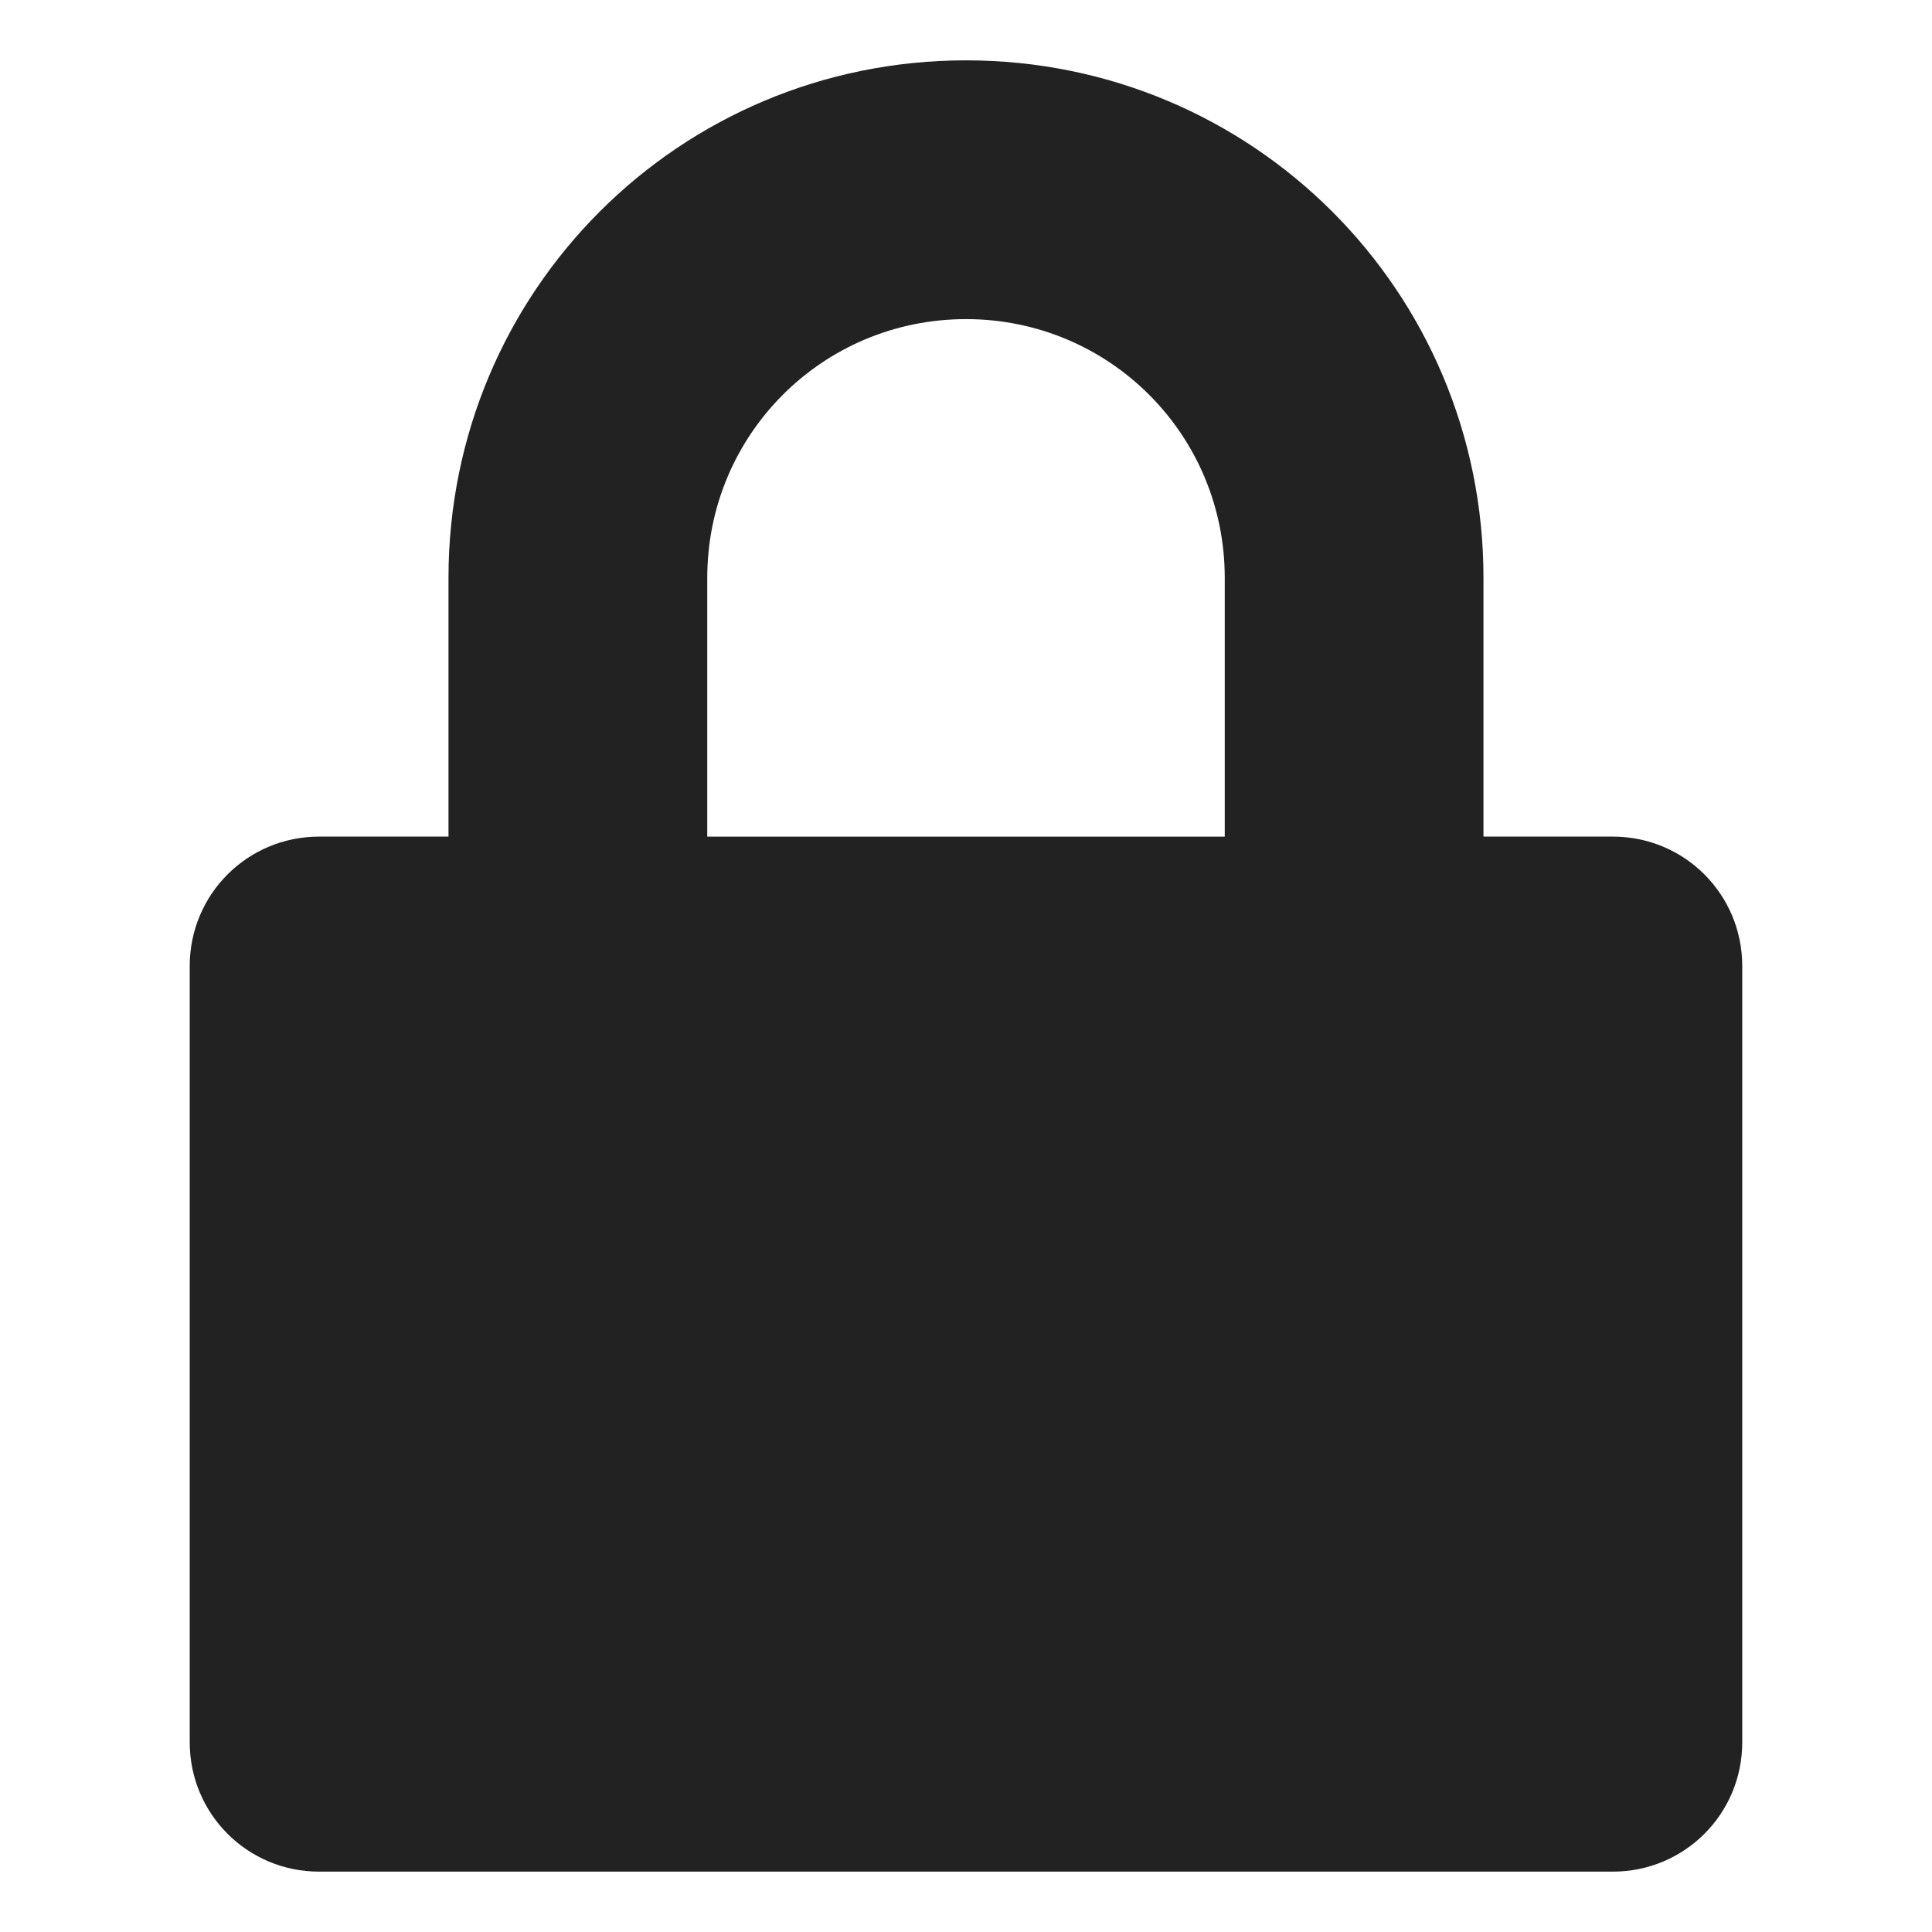
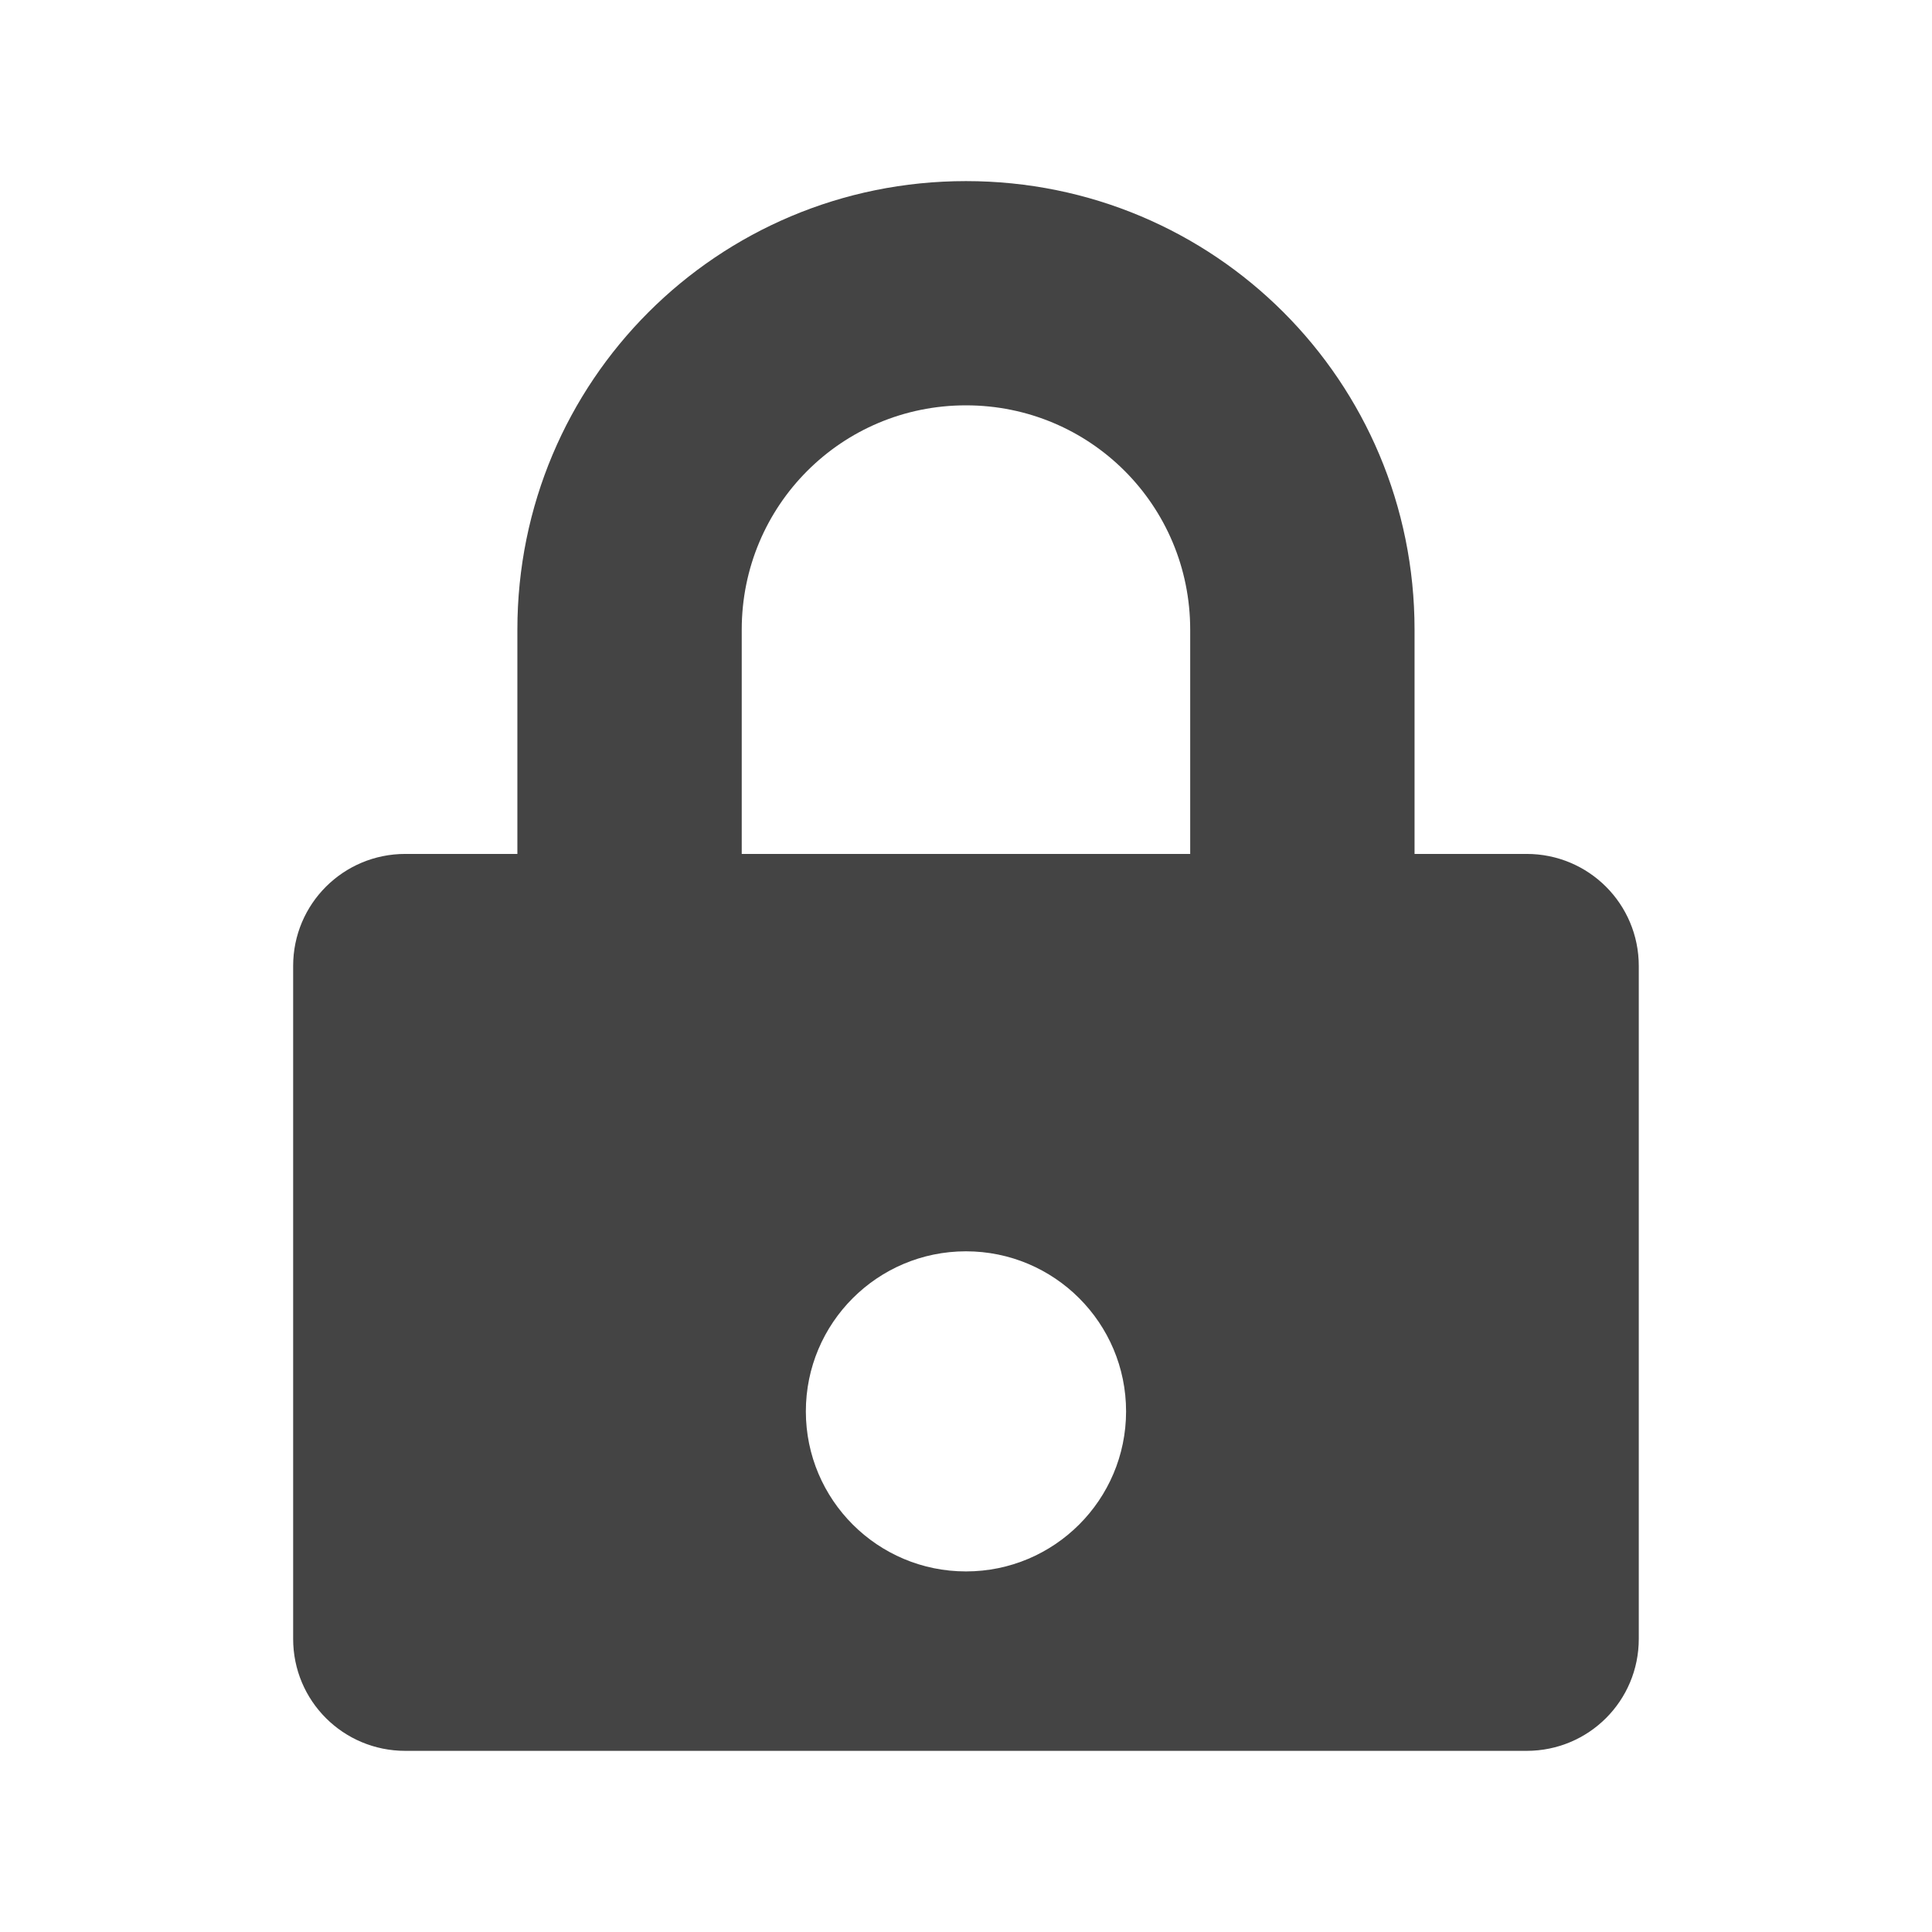
- <svg xmlns="http://www.w3.org/2000/svg" xmlns:xlink="http://www.w3.org/1999/xlink" width="64" height="64" id="svg2424" version="1.0">
+ <svg xmlns="http://www.w3.org/2000/svg" xmlns:xlink="http://www.w3.org/1999/xlink" width="16" height="16" id="svg2424" version="1.0">
  <defs id="defs2426">
    <linearGradient gradientUnits="userSpaceOnUse" id="path1082_2_" y2="129.347" x2="112.499" y1="6.137" x1="112.499" gradientTransform="translate(287,-83)">
      <stop id="stop193" offset="0" style="stop-color:#ffffff;stop-opacity:0" />
      <stop id="stop195" offset="1" style="stop-color:#ffffff;stop-opacity:0.275;" />
      <midPointStop id="midPointStop197" style="stop-color:#FFFFFF" offset="0" />
      <midPointStop id="midPointStop199" style="stop-color:#FFFFFF" offset="0.5" />
      <midPointStop id="midPointStop201" style="stop-color:#000000" offset="1" />
    </linearGradient>
    <linearGradient id="linearGradient3388">
      <stop style="stop-color:#000000;stop-opacity:0;" offset="0" id="stop3390" />
      <stop style="stop-color:#000000;stop-opacity:0.371;" offset="1" id="stop3392" />
    </linearGradient>
    <linearGradient id="linearGradient4346">
      <stop style="stop-color:#00bdec;stop-opacity:1" offset="0" id="stop4348" />
      <stop style="stop-color:#40bfde;stop-opacity:1" offset="1" id="stop4350" />
    </linearGradient>
    <linearGradient xlink:href="#linearGradient4346" id="linearGradient4352" x1="400.614" y1="634.151" x2="616.486" y2="666.978" gradientUnits="userSpaceOnUse" />
    <linearGradient id="linearGradient5323">
      <stop style="stop-color:#6e6e6e;stop-opacity:1" offset="0" id="stop5325" />
      <stop style="stop-color:#4d4d4d;stop-opacity:1" offset="1" id="stop5327" />
    </linearGradient>
    <linearGradient xlink:href="#linearGradient5323" id="linearGradient5329" x1="291.836" y1="238.082" x2="650.814" y2="348.969" gradientUnits="userSpaceOnUse" />
    <linearGradient xlink:href="#path1082_2_" id="linearGradient2216" gradientUnits="userSpaceOnUse" gradientTransform="matrix(-0.3937741,0,0,0.393752,978.3497,416.9815)" x1="541.335" y1="104.507" x2="606.912" y2="303.14" />
+     <style id="current-color-scheme" type="text/css">
+    .ColorScheme-Text { color:#dfdfdf; } .ColorScheme-Highlight { color:#4285f4; }
+   </style>
+     <style id="current-color-scheme-4" type="text/css">
+    .ColorScheme-Text { color:#dfdfdf; } .ColorScheme-Highlight { color:#4285f4; }
+   </style>
+     <style id="current-color-scheme-3" type="text/css">
+    .ColorScheme-Text { color:#dfdfdf; } .ColorScheme-Highlight { color:#4285f4; }
+   </style>
  </defs>
  <g id="layer1" transform="translate(-269.5178,-265.6012)">
    <g id="g2424" transform="matrix(1.347368,0,0,1.347368,-632.8824,-513.3437)">
-       <path style="fill:#222222;fill-opacity:1;stroke-width:3.181" d="m 693.5,579.607 c -7.049,0 -12.723,5.675 -12.723,12.723 v 6.362 h -3.181 c -1.762,0 -3.181,1.419 -3.181,3.181 v 19.085 c 0,1.762 1.419,3.181 3.181,3.181 h 31.808 c 1.762,0 3.181,-1.419 3.181,-3.181 v -19.085 c 0,-1.762 -1.419,-3.181 -3.181,-3.181 h -3.181 v -6.362 c 0,-7.049 -5.675,-12.723 -12.723,-12.723 z m 0,6.362 c 3.524,0 6.362,2.837 6.362,6.362 v 6.362 h -12.723 v -6.362 c 0,-3.524 2.837,-6.362 6.362,-6.362 z" id="path858" />
+       <g id="g2210" transform="matrix(0.25,0,0,0.25,502.3126,469.2174)">
+         <path id="path858" style="fill:#444444;fill-opacity:1;stroke-width:0.929" d="M 8 1.5 C 5.942 1.5 4.285 3.157 4.285 5.215 L 4.285 7.072 L 3.357 7.072 C 2.843 7.072 2.428 7.486 2.428 8 L 2.428 13.572 C 2.428 14.087 2.843 14.5 3.357 14.5 L 12.643 14.5 C 13.157 14.5 13.572 14.087 13.572 13.572 L 13.572 8 C 13.572 7.486 13.157 7.072 12.643 7.072 L 11.715 7.072 L 11.715 5.215 C 11.715 3.157 10.058 1.5 8 1.5 z M 8 3.357 C 9.029 3.357 9.857 4.186 9.857 5.215 L 9.857 7.072 L 6.143 7.072 L 6.143 5.215 C 6.143 4.186 6.971 3.357 8 3.357 z M 8 10.363 A 1.326 1.326 0 0 1 9.326 11.689 A 1.326 1.326 0 0 1 8 13.014 A 1.326 1.326 0 0 1 6.674 11.689 A 1.326 1.326 0 0 1 8 10.363 z " transform="matrix(2.96875,0,0,2.96875,669.7501,435.6232)" />
+       </g>
    </g>
  </g>
</svg>
